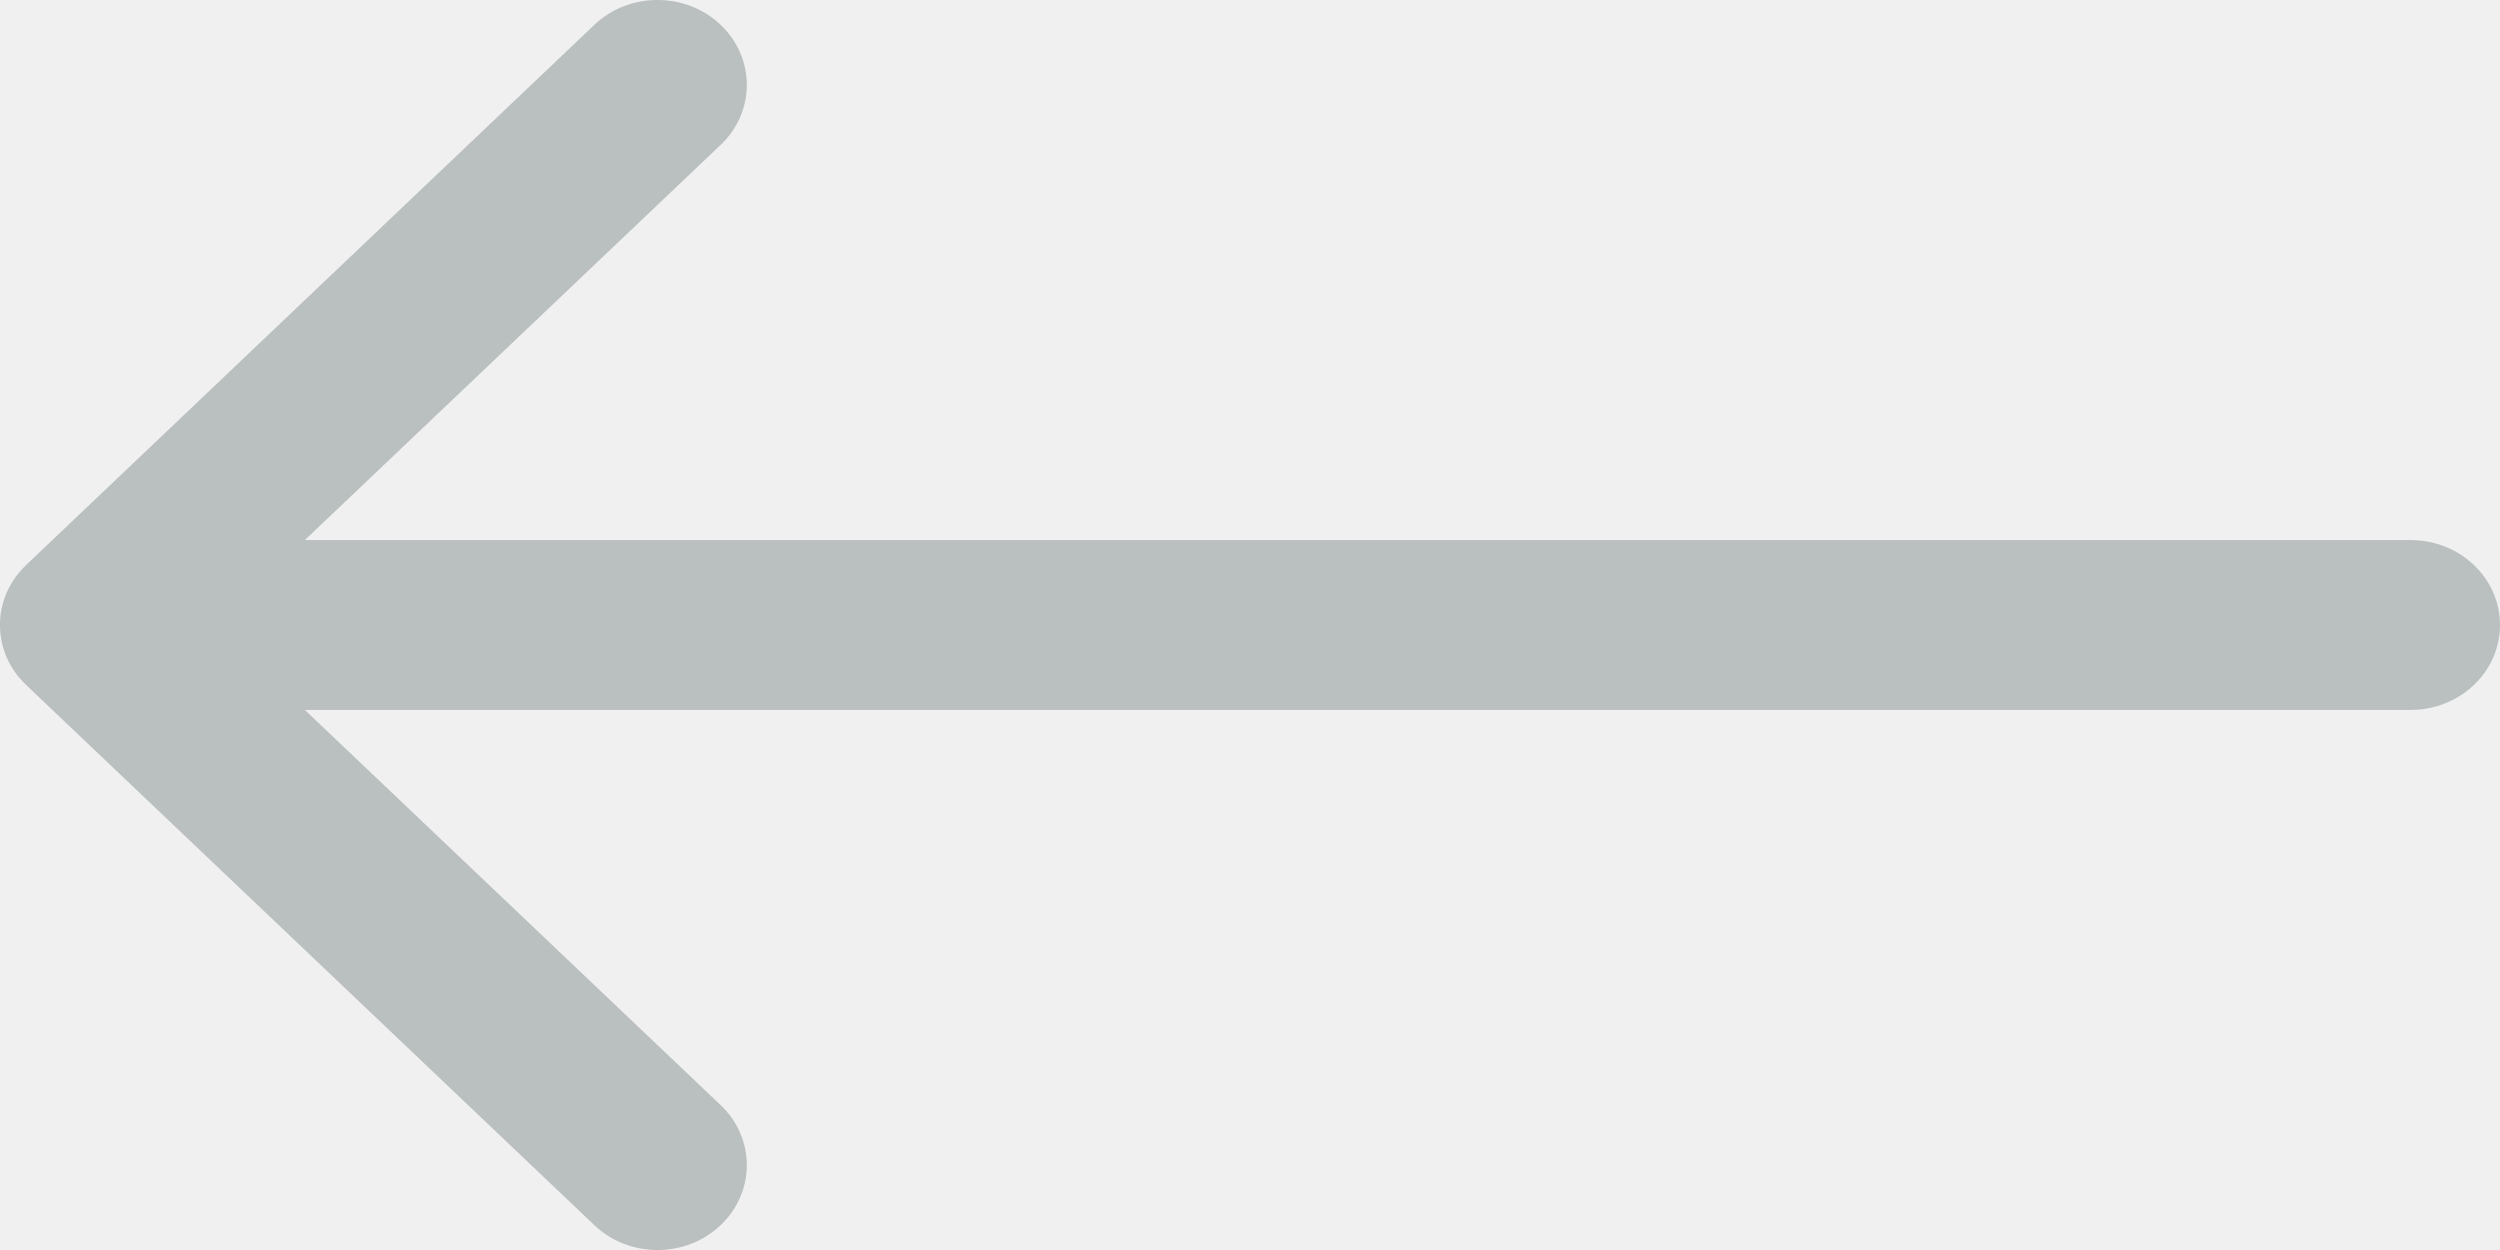
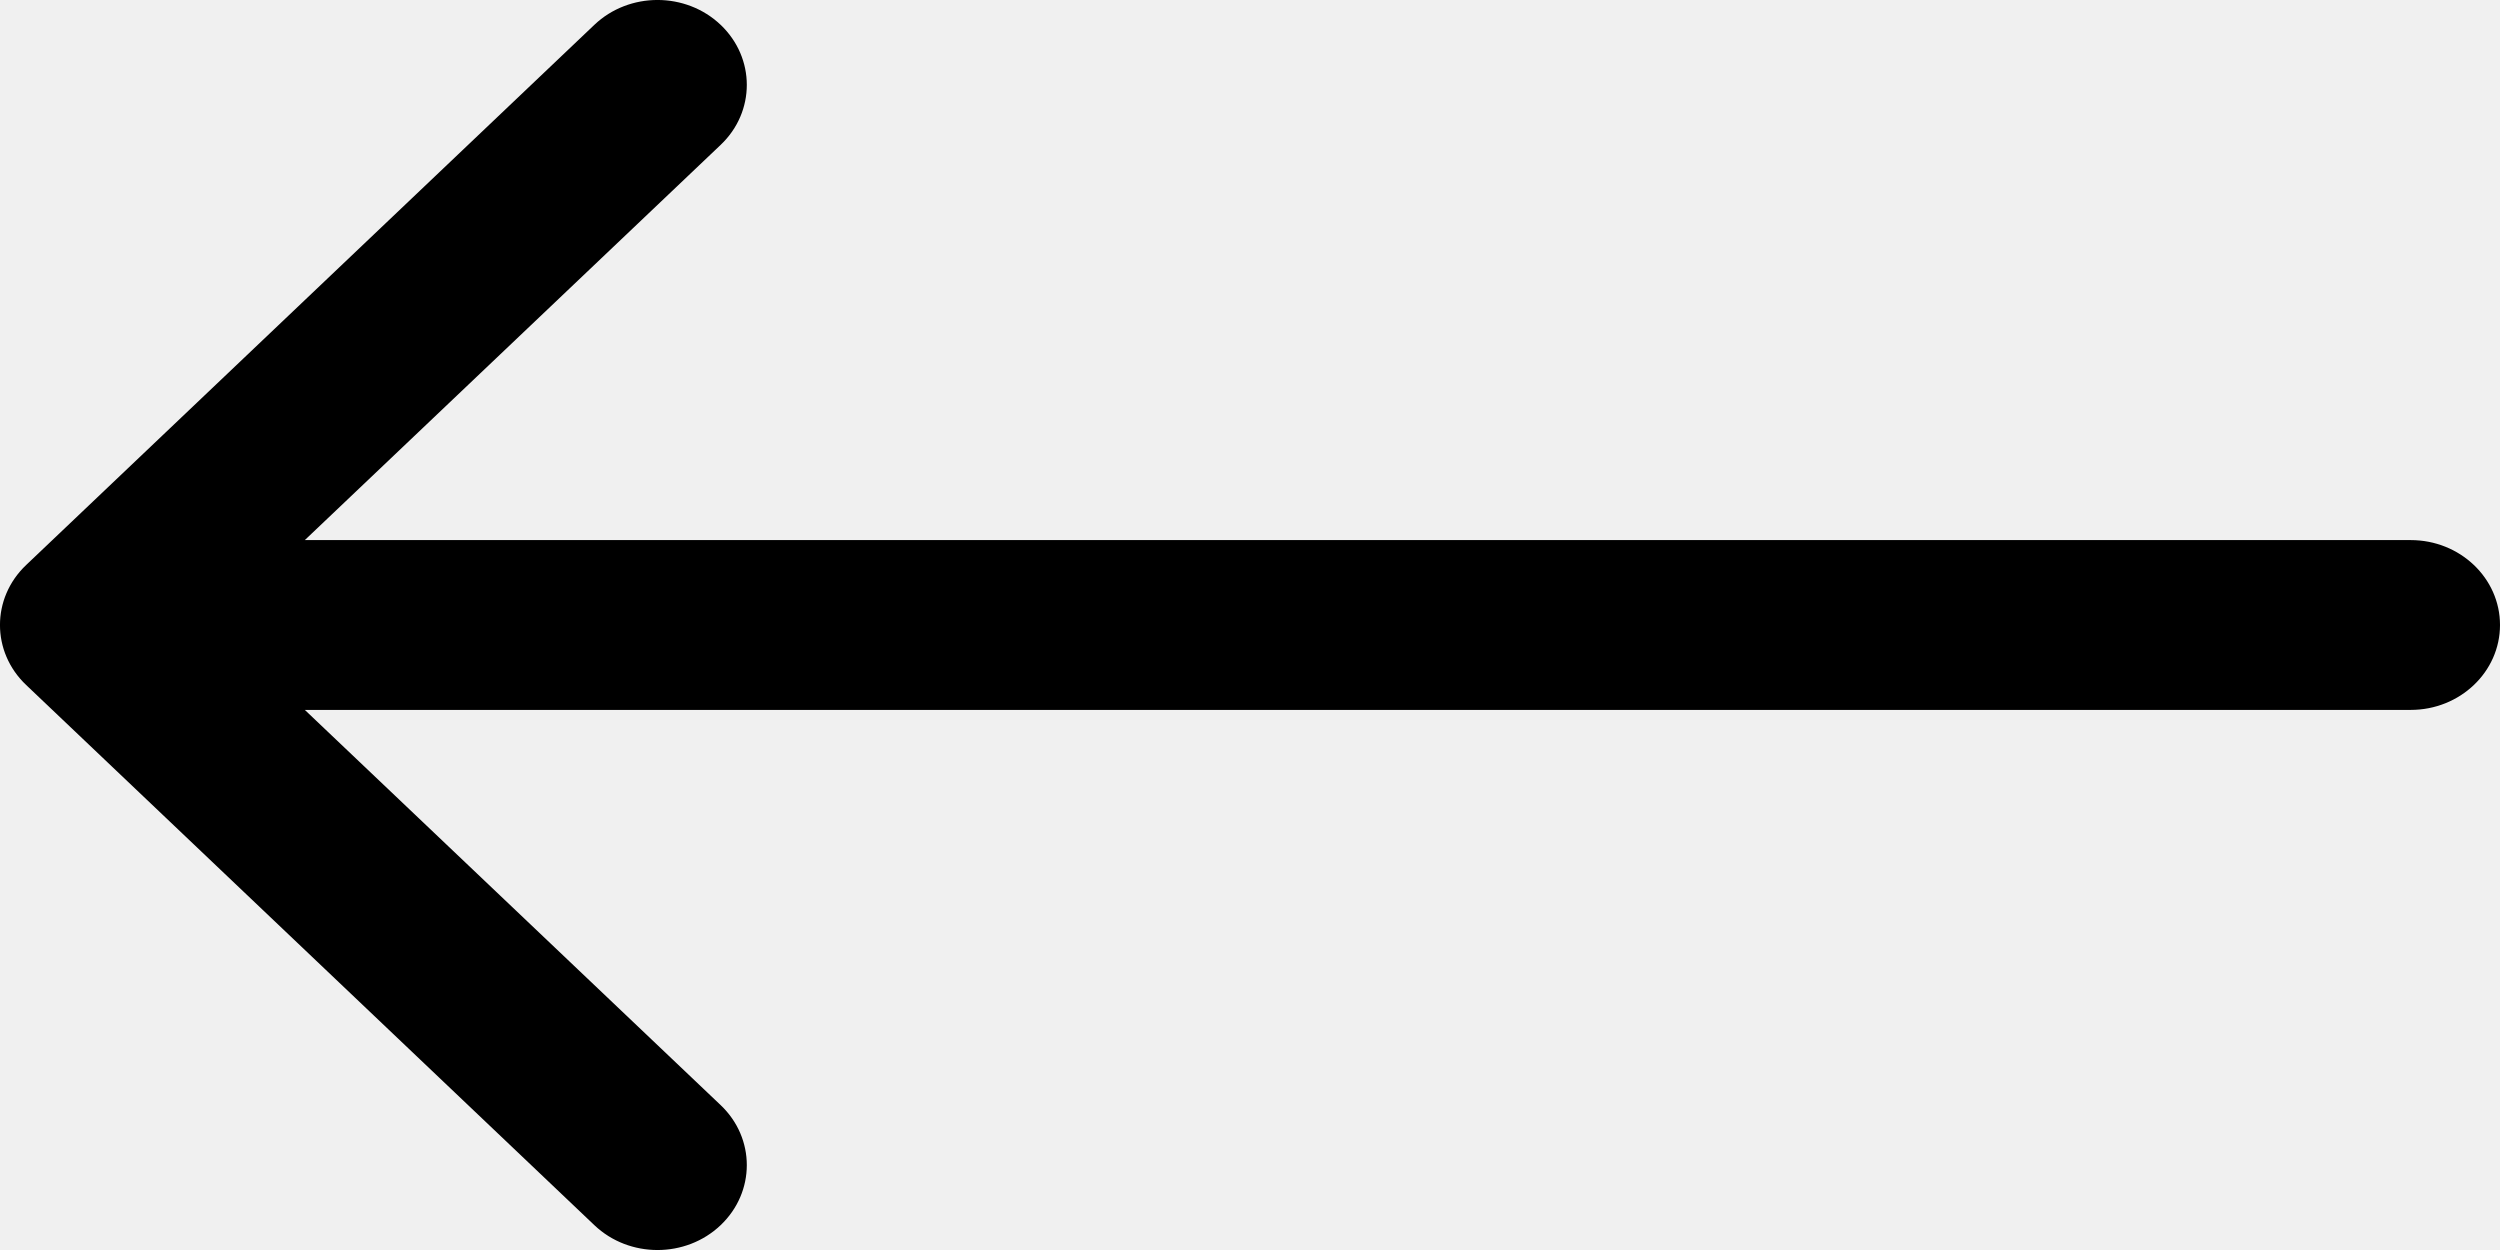
<svg xmlns="http://www.w3.org/2000/svg" width="28" height="14" viewBox="0 0 28 14" fill="none">
  <g clip-path="url(#clip0)">
-     <path fill-rule="evenodd" clip-rule="evenodd" d="M0.293 7.672C-0.098 7.301 -0.098 6.699 0.293 6.328L6.657 0.278C7.047 -0.093 7.681 -0.093 8.071 0.278C8.462 0.65 8.462 1.252 8.071 1.623L3.414 6.049L27 6.049C27.552 6.049 28 6.475 28 7C28 7.525 27.552 7.951 27 7.951H3.414L8.071 12.377C8.462 12.748 8.462 13.35 8.071 13.722C7.681 14.093 7.047 14.093 6.657 13.722L0.293 7.672Z" fill="#BABFBF" />
+     <path fill-rule="evenodd" clip-rule="evenodd" d="M0.293 7.672C-0.098 7.301 -0.098 6.699 0.293 6.328L6.657 0.278C7.047 -0.093 7.681 -0.093 8.071 0.278C8.462 0.65 8.462 1.252 8.071 1.623L3.414 6.049L27 6.049C27.552 6.049 28 6.475 28 7C28 7.525 27.552 7.951 27 7.951H3.414L8.071 12.377C8.462 12.748 8.462 13.35 8.071 13.722C7.681 14.093 7.047 14.093 6.657 13.722L0.293 7.672Z" fill="currentColor" />
  </g>
  <defs>
    <clipPath id="clip0">
-       <rect width="28" height="14" fill="white" />
+       <rect width="28" height="14" fill="none" />
    </clipPath>
  </defs>
</svg>
